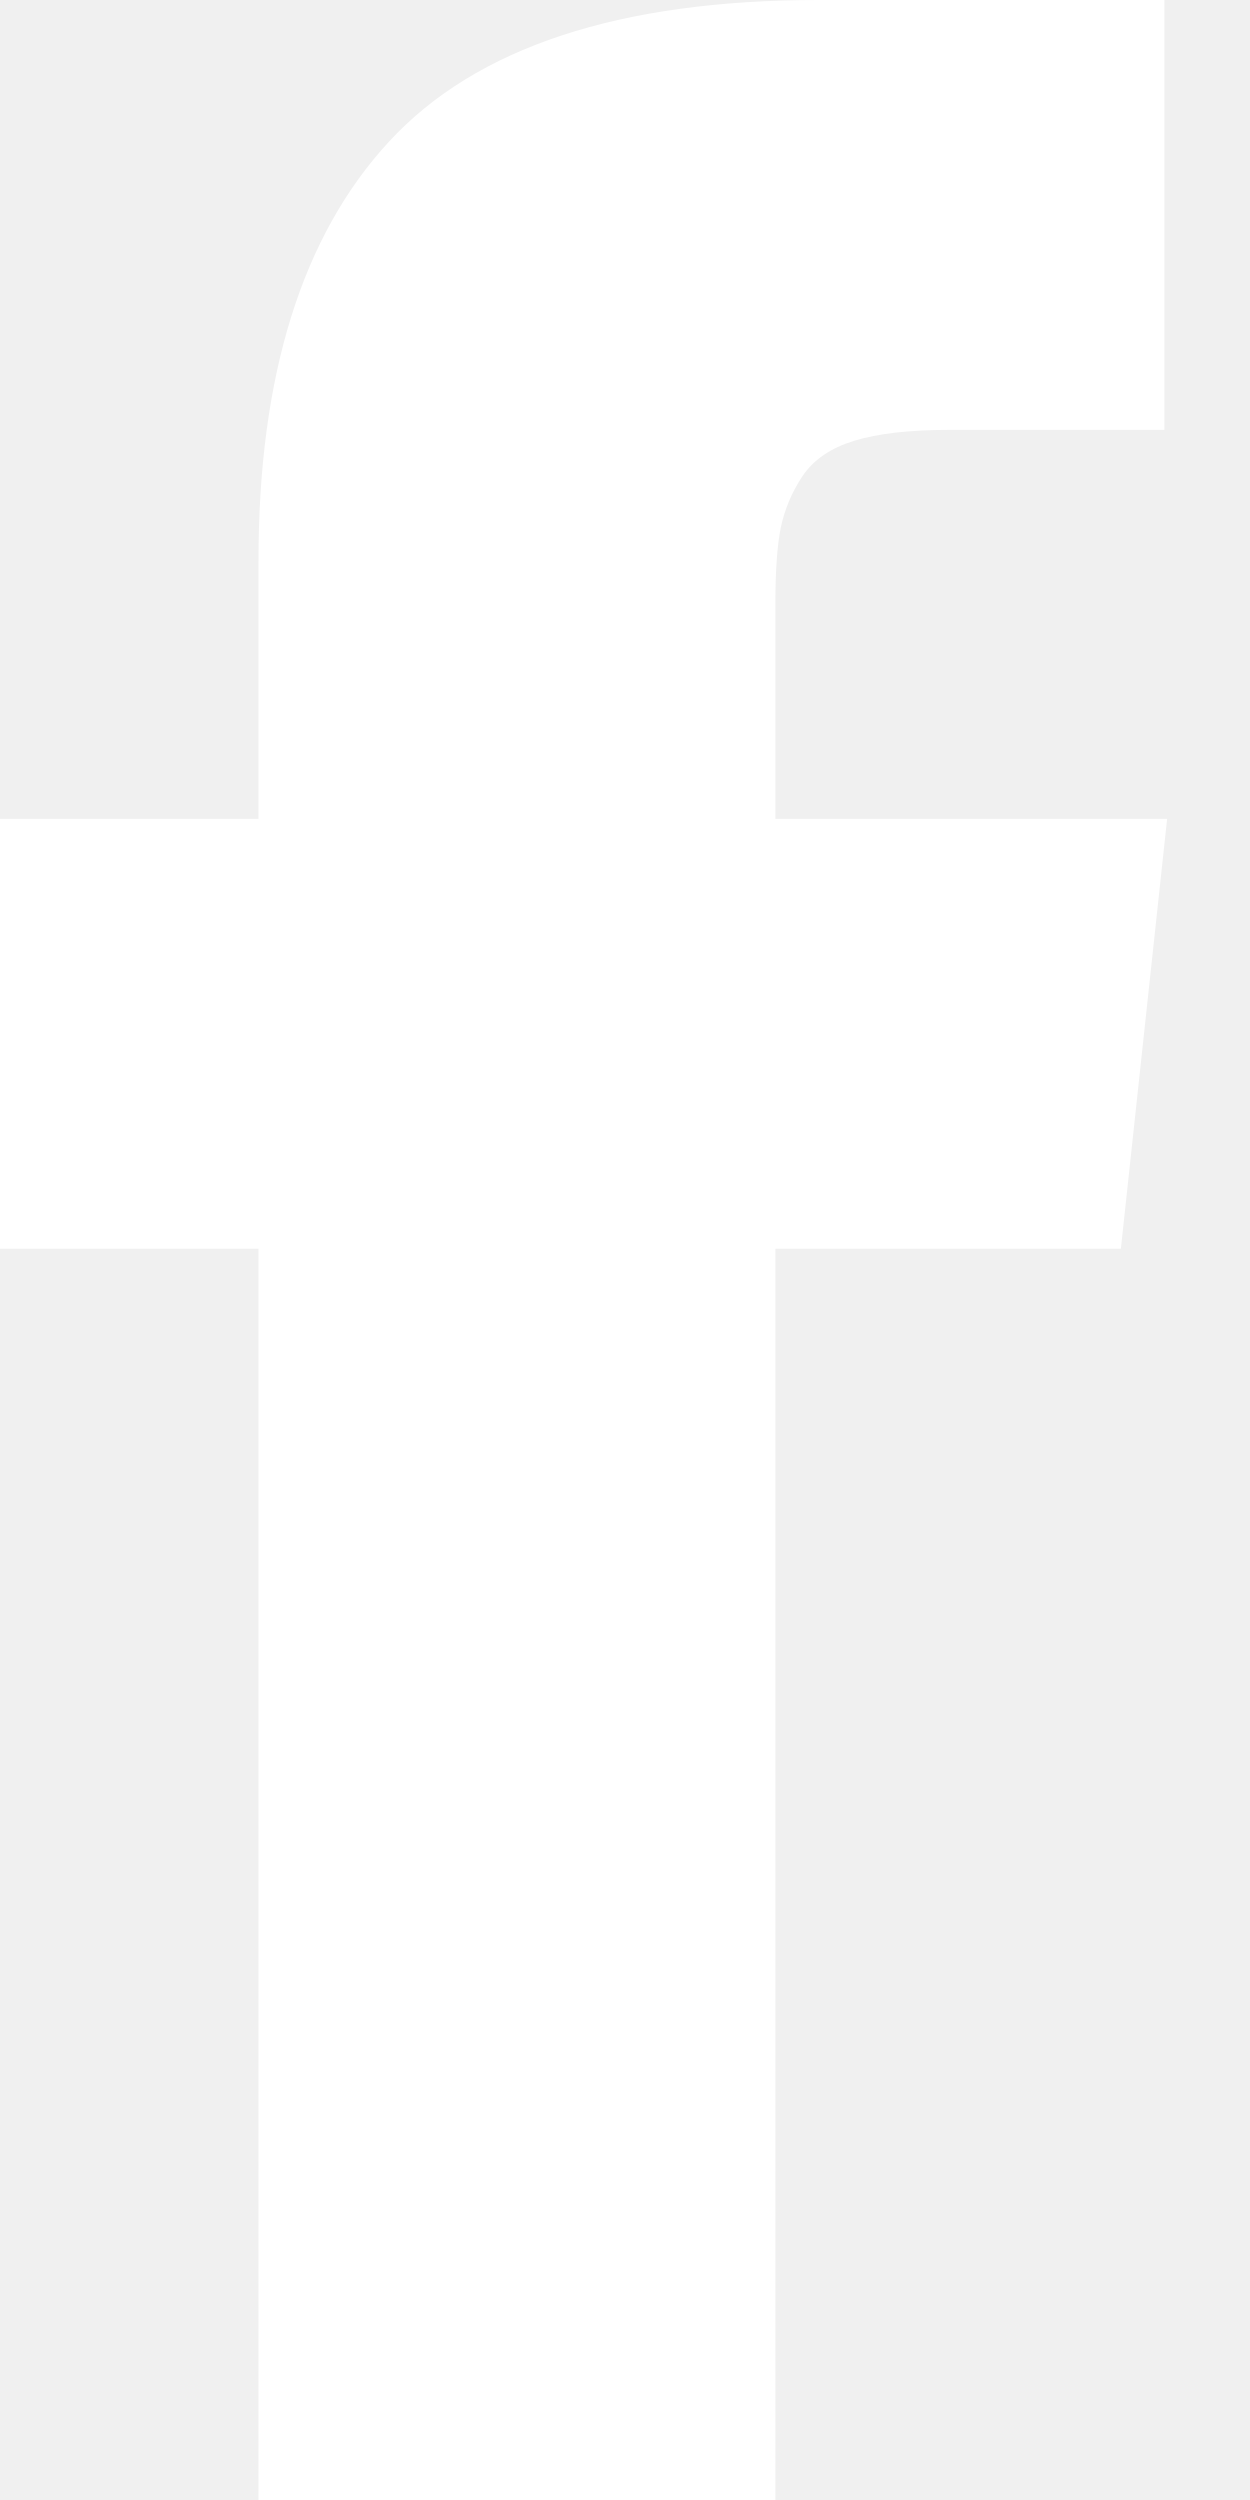
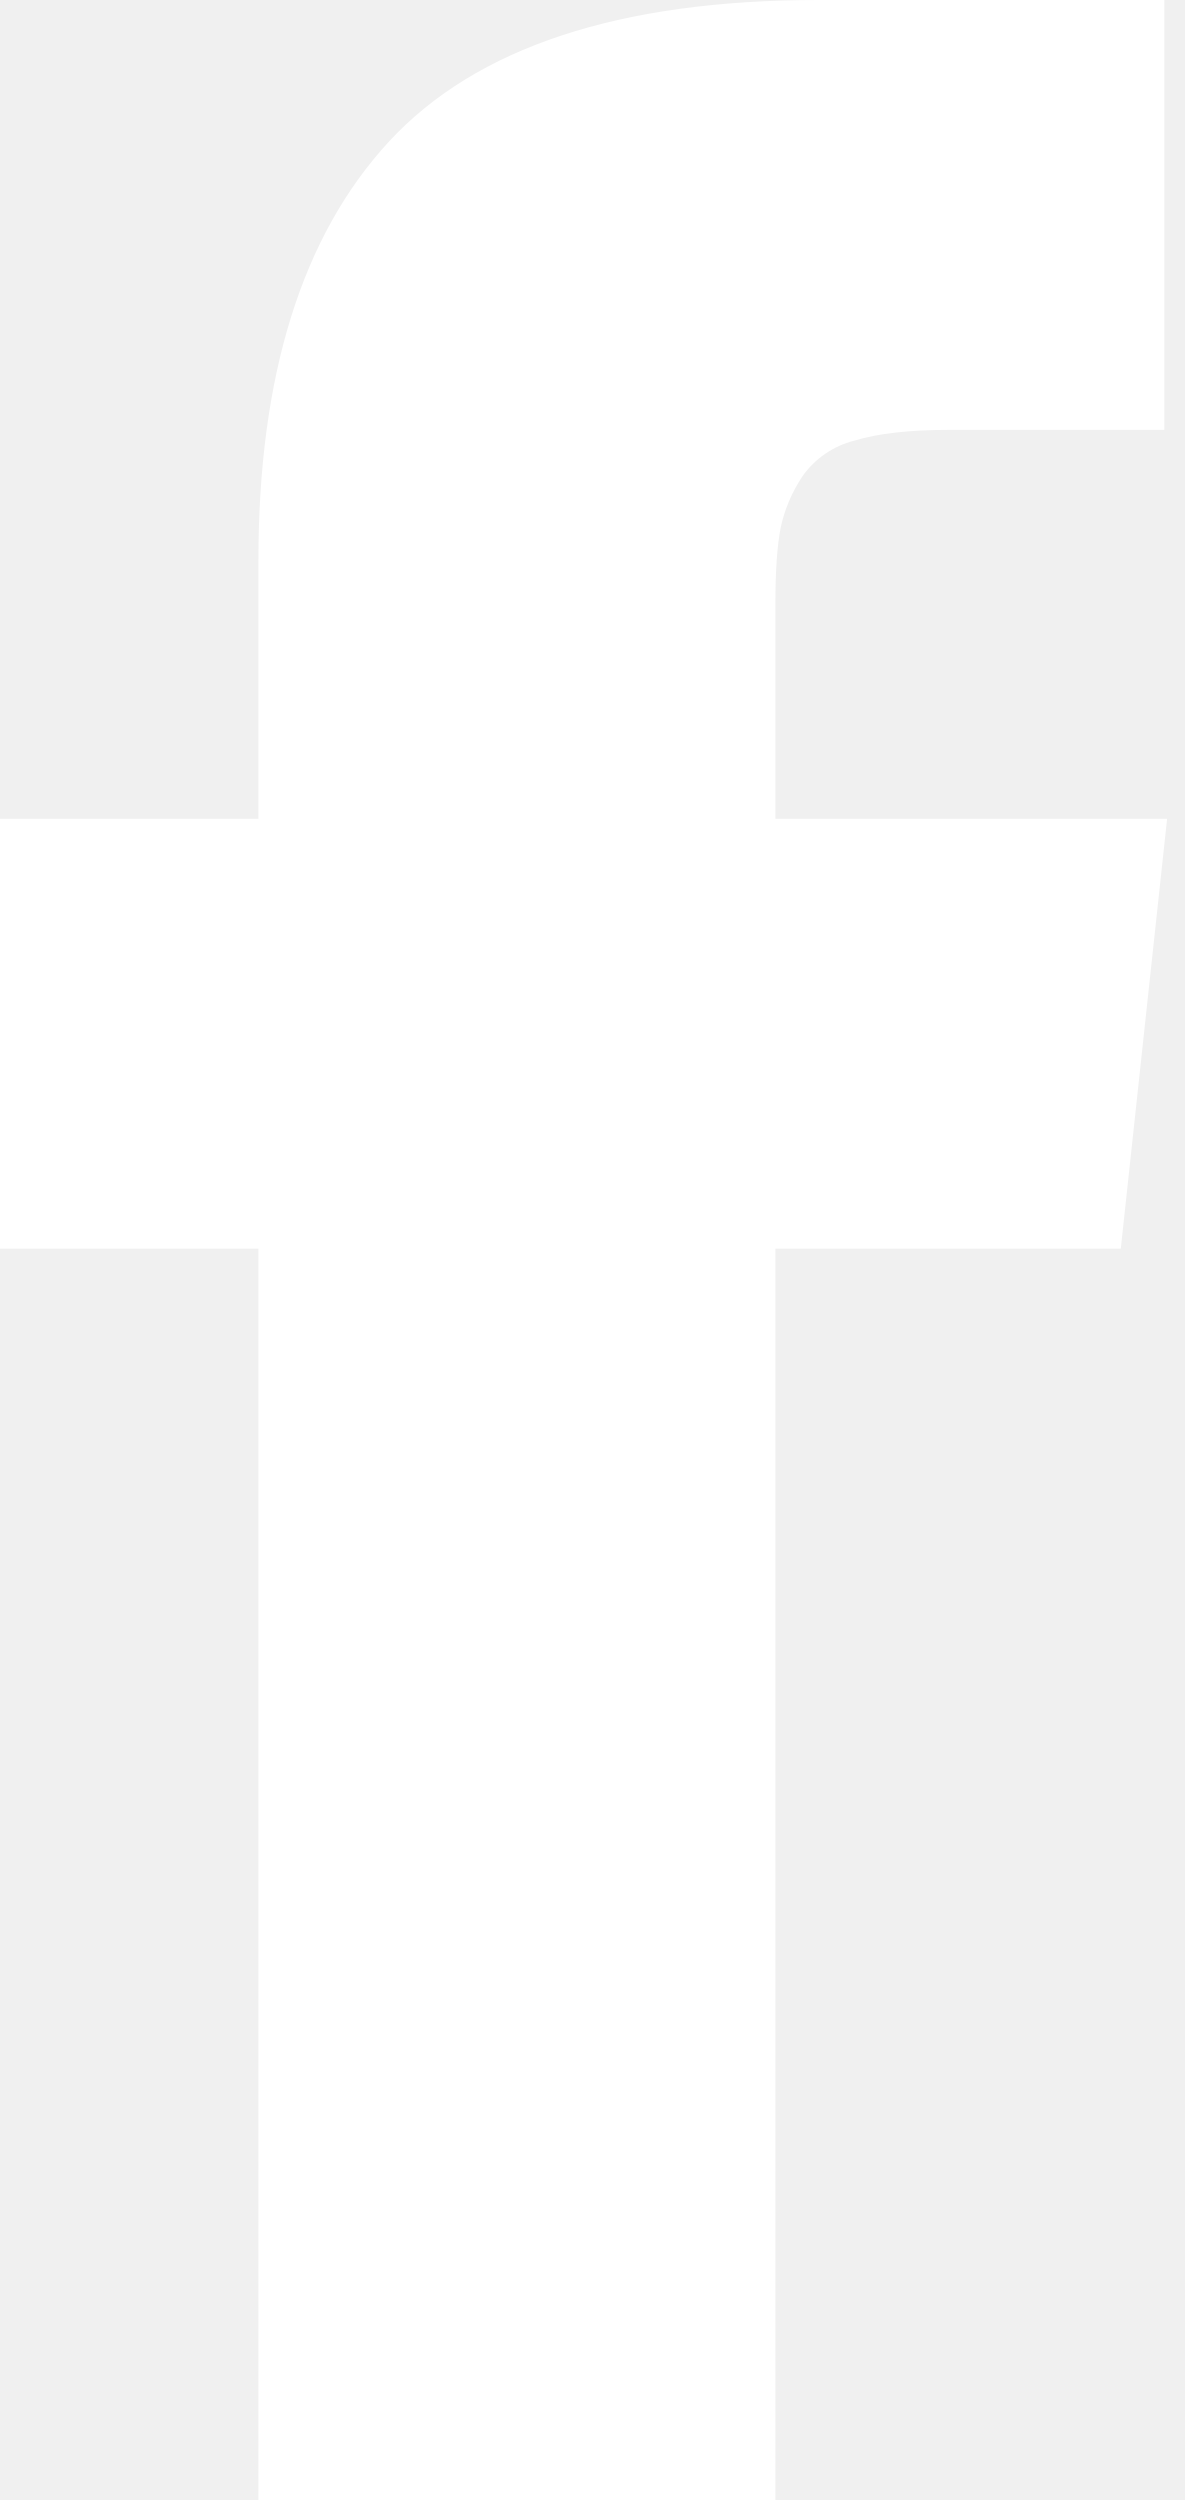
- <svg xmlns="http://www.w3.org/2000/svg" width="10px" height="20px" viewBox="0 0 10 20" version="1.1">
-   <defs />
-   <g id="Symbols" stroke="none" stroke-width="1" fill="none" fill-rule="evenodd">
-     <g id="Card-Style-5---Facebook-without-image" transform="translate(-28, -138)" fill="#FFFFFF">
-       <path d="M34.203,144.551 L34.203,142.831 C34.203,142.571 34.217,142.367 34.246,142.222 C34.276,142.078 34.333,141.94 34.42,141.809 C34.508,141.678 34.645,141.584 34.834,141.526 C35.023,141.468 35.276,141.439 35.595,141.439 L37.315,141.439 L37.315,138 L34.551,138 C32.955,138 31.809,138.378 31.113,139.132 C30.416,139.886 30.068,141.004 30.068,142.483 L30.068,144.551 L28,144.551 L28,147.99 L30.068,147.99 L30.068,158 L34.203,158 L34.203,147.99 L36.967,147.99 L37.337,144.551 L34.225,144.551 L34.203,144.551 Z" id="Fill-1-Copy-2" />
-     </g>
-   </g>
+ <svg xmlns="http://www.w3.org/2000/svg" width="9" height="19" viewBox="0 0 9 19">
+   <path fill="#FFF" fill-rule="evenodd" d="M5.893 6.223V4.59c0-.248.013-.441.04-.579.029-.137.084-.268.166-.392a.69.69 0 0 1 .393-.27c.18-.055.42-.082.724-.082h1.633V0H6.223C4.707 0 3.62.359 2.957 1.075c-.662.717-.993 1.778-.993 3.184v1.964H0V9.49h1.964V19h3.929V9.49h2.625l.352-3.267H5.893z" />
</svg>
